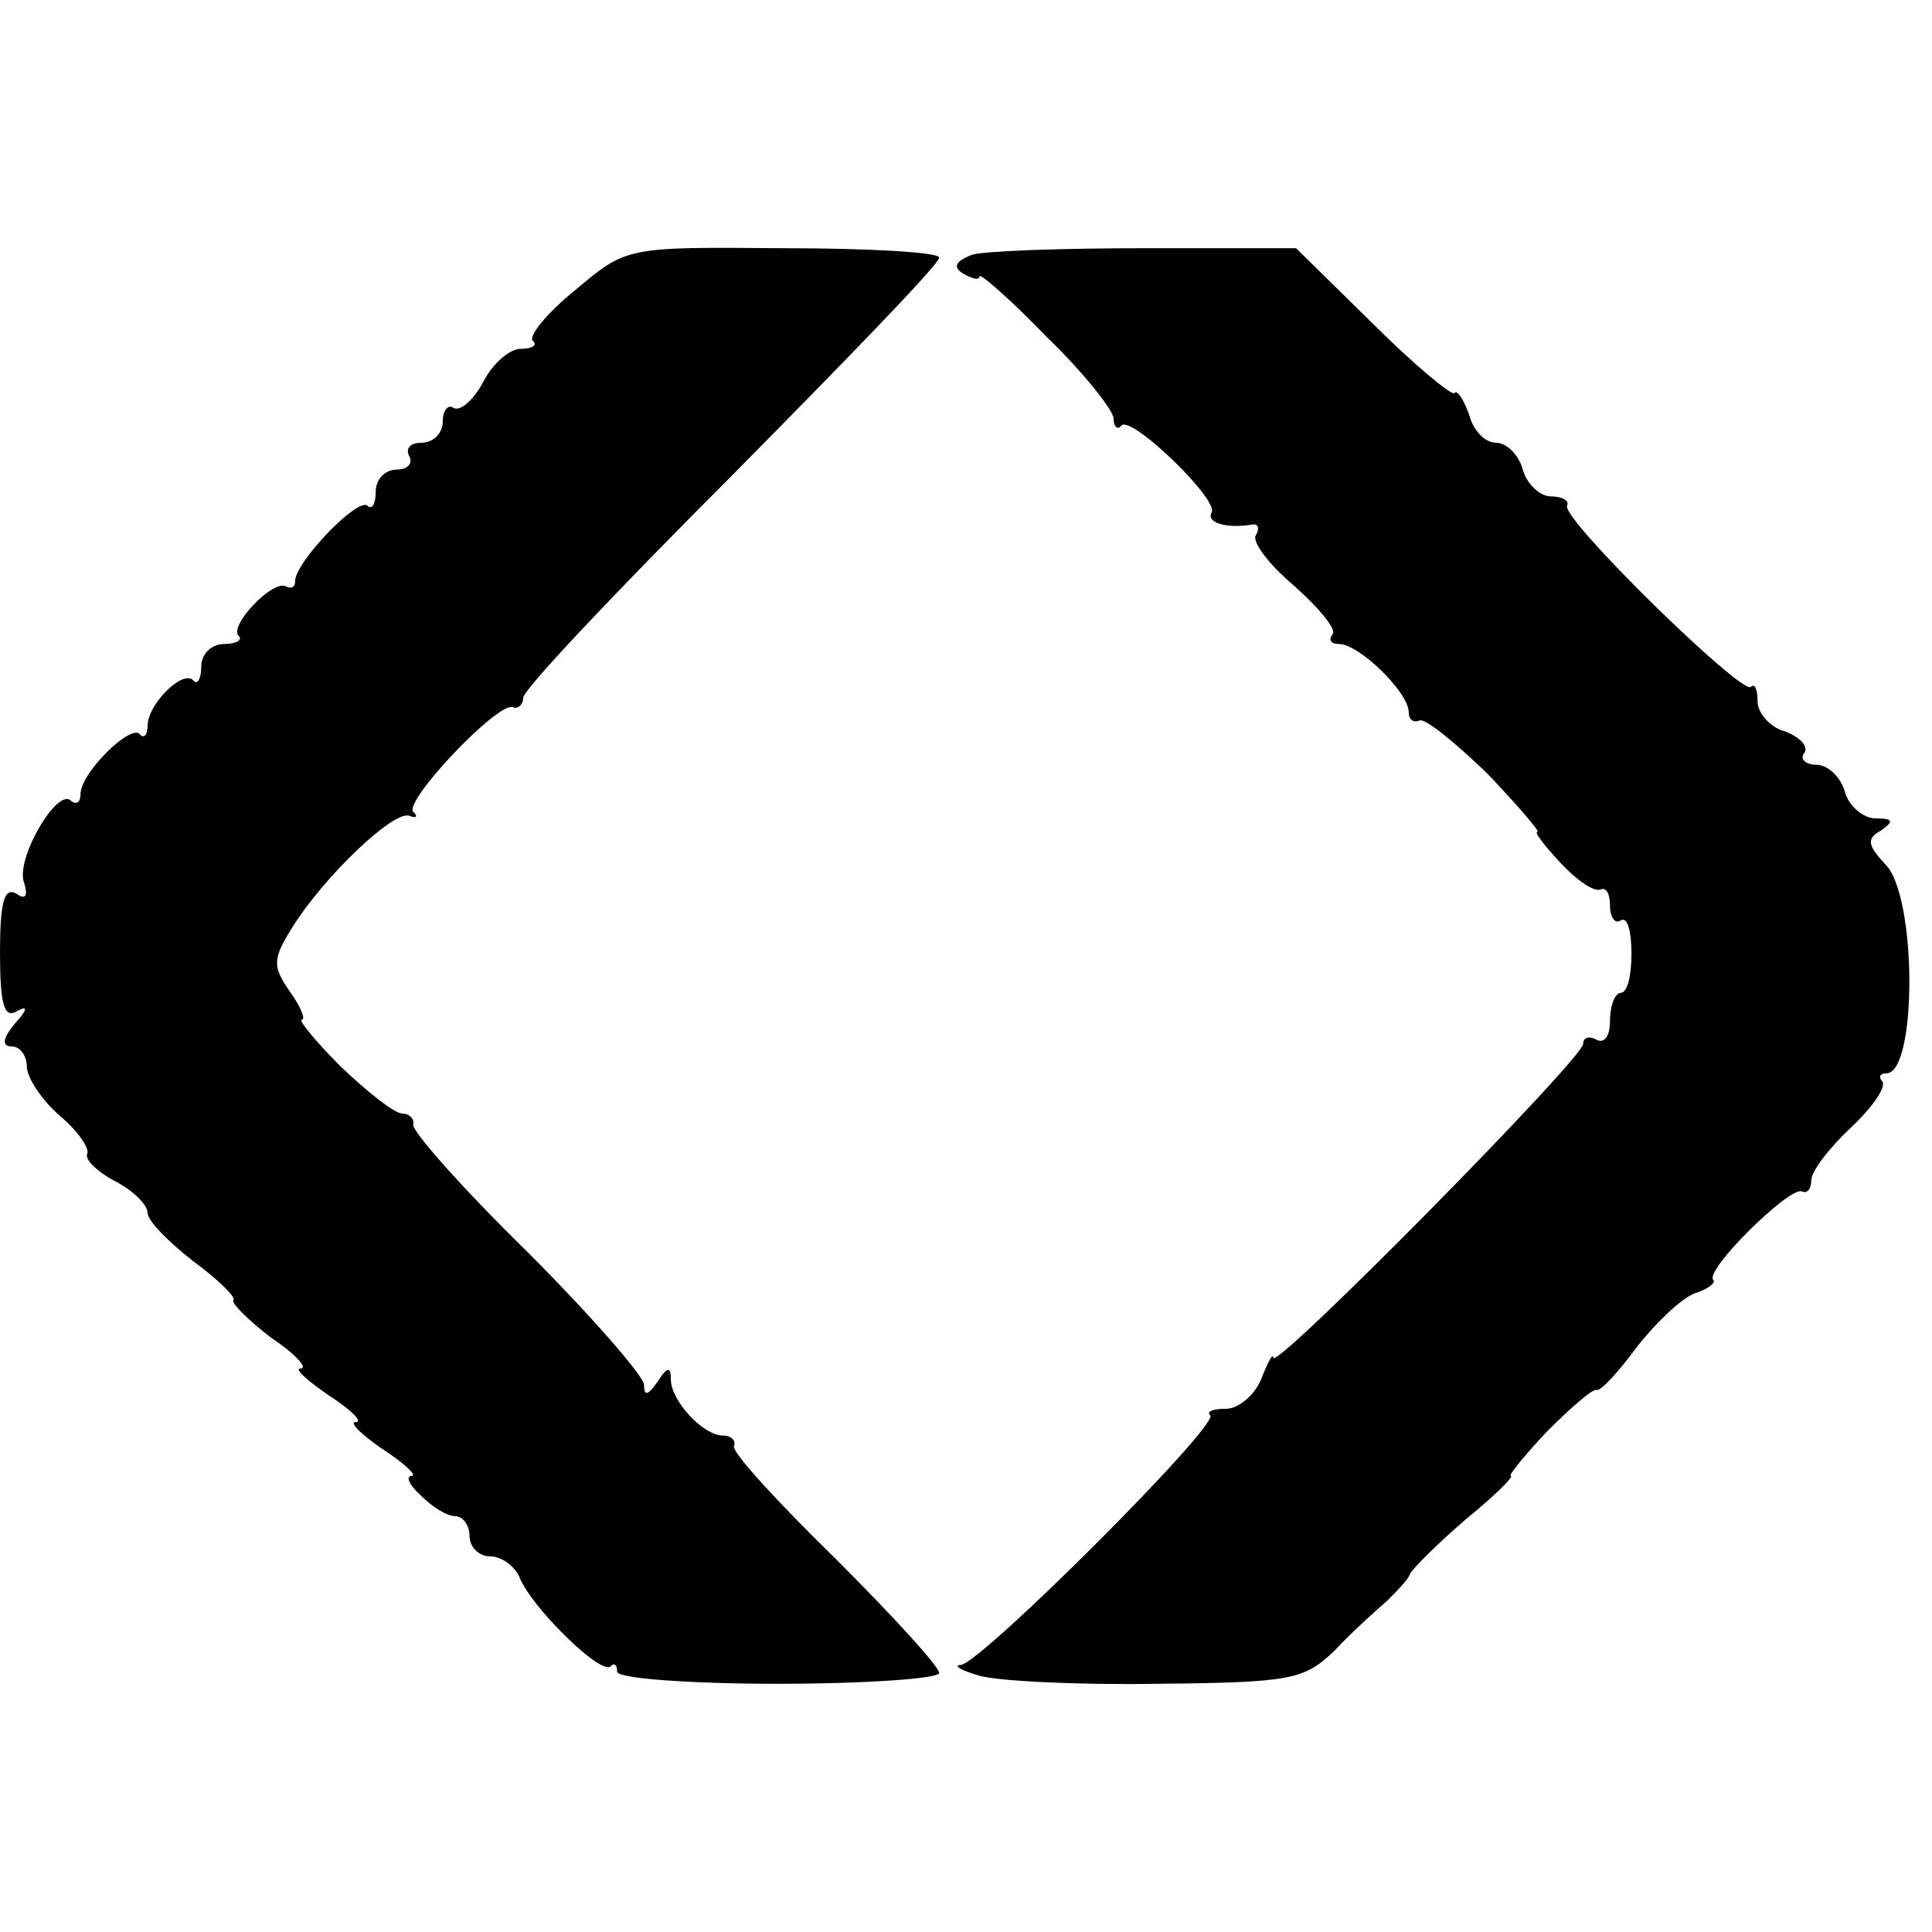
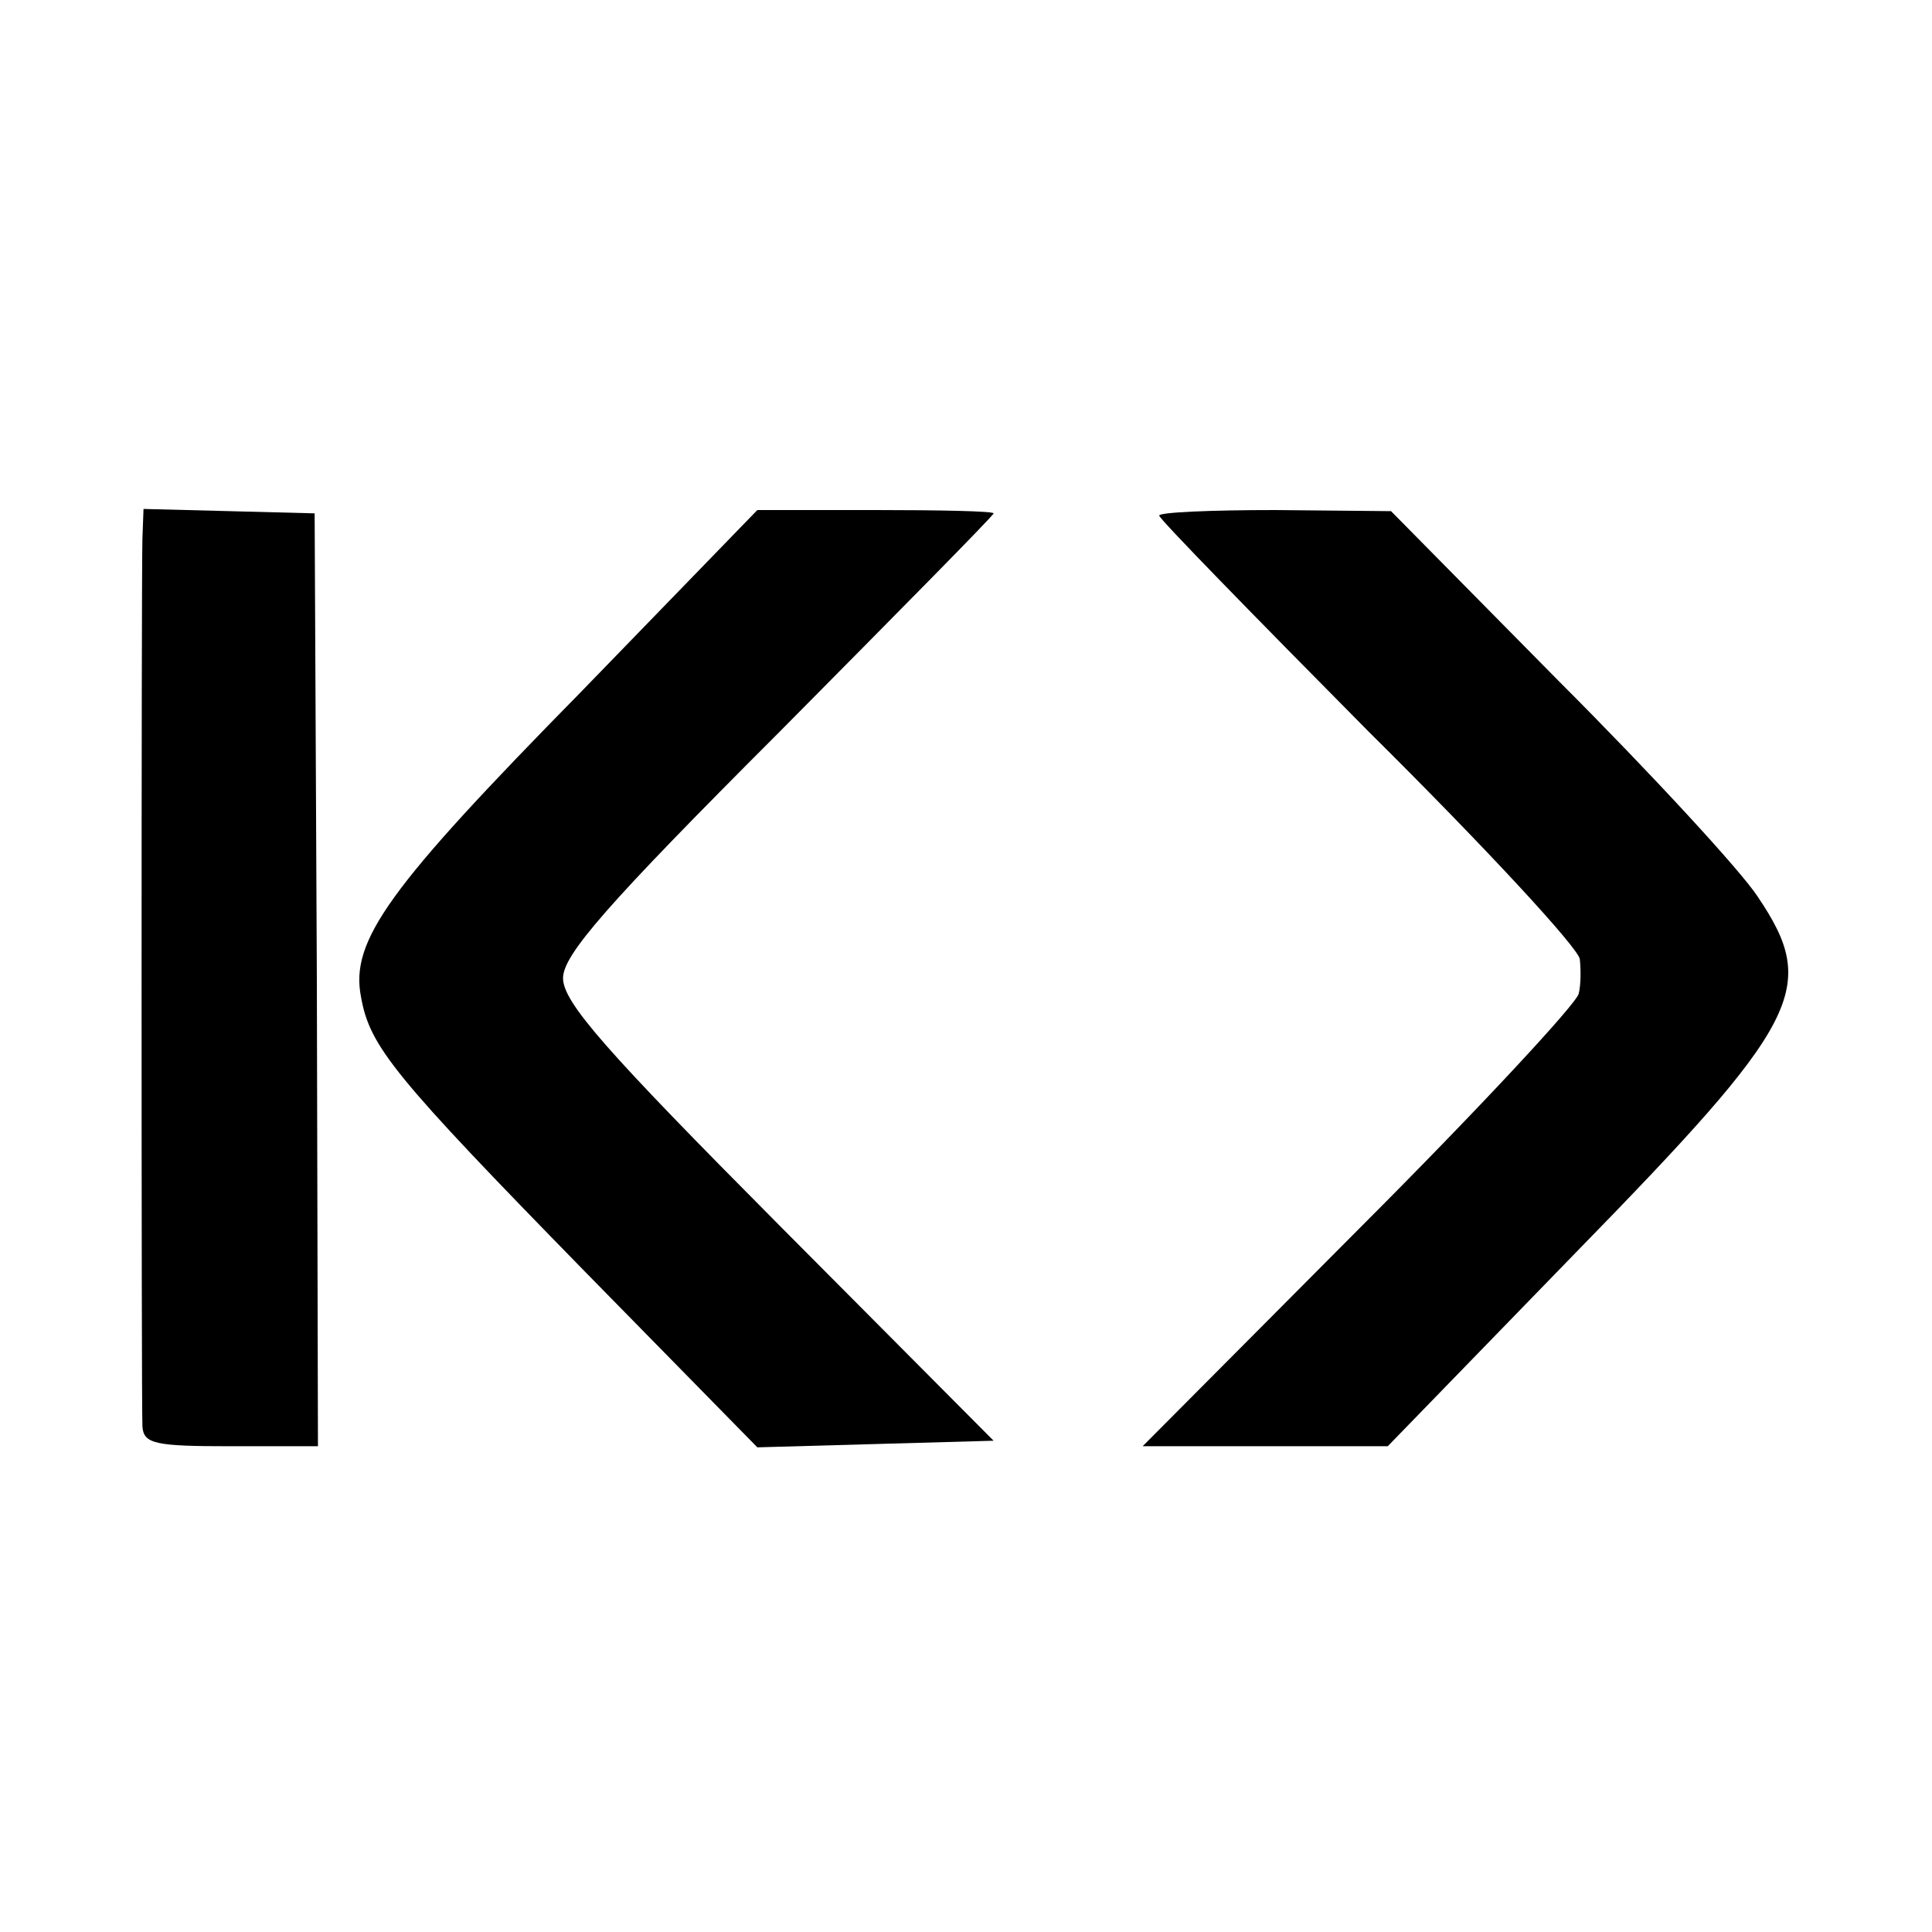
- <svg xmlns="http://www.w3.org/2000/svg" version="1.0" width="144pt" height="144pt" viewBox="0 0 144 144" preserveAspectRatio="xMidYMid meet">
-   <g transform="translate(0,144) scale(0.1,-0.1)" fill="#000000" stroke="none">
-     <path d="M429 1224 c-21 -17 -35 -34 -32 -38 4 -3 0 -6 -9 -6 -8 0 -21 -11 -28 -25 -7 -13 -17 -22 -22 -19 -4 3 -8 -2 -8 -10 0 -9 -7 -16 -16 -16 -8 0 -12 -4 -9 -10 3 -5 -1 -10 -9 -10 -9 0 -16 -7 -16 -17 0 -9 -3 -13 -6 -10 -7 7 -54 -42 -54 -56 0 -5 -3 -6 -7 -4 -10 5 -43 -30 -35 -37 3 -3 -2 -6 -11 -6 -9 0 -17 -7 -17 -17 0 -9 -3 -14 -6 -10 -8 8 -34 -18 -34 -34 0 -7 -3 -10 -6 -6 -7 7 -44 -29 -44 -45 0 -6 -3 -8 -7 -5 -10 11 -42 -44 -35 -61 3 -10 1 -13 -6 -8 -9 5 -12 -7 -12 -44 0 -38 3 -49 12 -44 9 5 9 2 -1 -9 -9 -11 -10 -17 -2 -17 6 0 11 -7 11 -15 0 -8 11 -25 25 -37 13 -11 22 -24 20 -28 -2 -4 7 -13 20 -20 14 -7 25 -18 25 -24 0 -6 16 -22 34 -36 19 -14 32 -27 30 -29 -2 -2 11 -15 28 -28 18 -12 28 -23 22 -23 -5 0 5 -9 21 -20 17 -11 26 -20 20 -20 -5 0 4 -9 20 -20 17 -11 26 -20 22 -20 -5 0 -2 -7 7 -15 8 -8 19 -15 25 -15 6 0 11 -7 11 -15 0 -8 7 -15 15 -15 9 0 18 -7 22 -15 8 -22 61 -74 68 -67 3 3 5 1 5 -4 0 -5 54 -9 120 -9 66 0 120 4 120 8 0 5 -35 43 -77 85 -43 42 -77 79 -76 84 2 4 -2 8 -8 8 -15 0 -39 26 -39 42 0 10 -3 9 -10 -2 -7 -10 -10 -11 -10 -2 0 6 -39 51 -87 99 -49 48 -87 91 -85 95 1 4 -3 8 -8 8 -6 0 -26 16 -46 35 -19 19 -32 35 -29 35 3 0 -1 10 -9 21 -13 19 -13 24 2 48 23 37 75 87 87 83 5 -2 7 -1 3 3 -7 8 62 81 74 78 4 -2 8 2 8 7 0 6 70 80 155 165 85 86 155 158 155 163 0 4 -52 7 -117 7 -116 1 -116 1 -154 -31z" />
-     <path d="M724 1250 c-12 -5 -14 -9 -6 -14 7 -4 12 -5 12 -2 0 3 23 -17 50 -45 28 -27 50 -55 50 -61 0 -6 3 -9 6 -5 8 7 73 -56 67 -65 -4 -8 12 -12 30 -9 5 1 6 -3 3 -8 -3 -5 10 -22 29 -38 19 -17 32 -33 28 -36 -3 -4 -1 -7 5 -7 15 0 52 -36 52 -51 0 -5 3 -8 8 -6 4 2 26 -16 50 -39 23 -24 40 -44 38 -44 -3 0 5 -10 17 -23 12 -13 25 -22 30 -20 4 2 7 -3 7 -12 0 -9 4 -14 8 -11 5 3 8 -8 8 -25 0 -16 -3 -29 -8 -29 -4 0 -8 -9 -8 -21 0 -11 -4 -17 -10 -14 -5 3 -10 2 -10 -3 0 -11 -230 -244 -231 -234 0 4 -4 -3 -9 -16 -5 -12 -17 -22 -26 -22 -10 0 -15 -2 -12 -5 7 -7 -171 -185 -186 -186 -6 0 0 -4 14 -8 14 -4 74 -7 133 -6 100 1 109 3 132 25 13 14 31 30 39 37 7 7 16 16 17 20 2 4 21 23 42 41 21 17 36 32 33 32 -2 0 10 15 27 33 18 18 34 32 37 31 3 -1 16 13 30 32 14 18 33 36 43 40 10 3 16 8 14 10 -7 7 57 70 66 66 4 -2 7 2 7 8 0 7 13 24 30 40 16 15 26 30 23 34 -3 3 -2 6 3 6 23 0 23 133 -1 156 -13 14 -14 19 -3 25 10 7 9 9 -4 9 -9 0 -20 9 -23 20 -3 11 -13 20 -21 20 -8 0 -13 4 -9 9 3 5 -4 12 -15 16 -11 3 -20 14 -20 22 0 9 -2 14 -5 11 -7 -6 -141 125 -137 135 2 4 -4 7 -12 7 -8 0 -18 9 -21 20 -3 11 -12 20 -20 20 -8 0 -17 9 -20 21 -4 11 -9 19 -11 16 -2 -2 -30 21 -61 52 l-57 56 -112 0 c-62 0 -121 -2 -130 -5z" />
+ <svg xmlns="http://www.w3.org/2000/svg" version="1.0" width="175pt" height="175pt" viewBox="0 0 175 175" preserveAspectRatio="xMidYMid meet">
+   <g transform="translate(0,175) scale(0.1,-0.1)" fill="#000000" stroke="none">
+     <path d="M129 1262 c-1 -35 -1 -782 0 -804 1 -16 12 -18 80 -18 l79 0 -1 423 -2 422 -77 2 -78 2 -1 -27z" />
+     <path d="M526 1123 c-174 -177 -209 -225 -199 -276 8 -45 29 -71 204 -250 l155 -158 107 3 107 3 -195 196 c-156 157 -195 201 -195 223 0 21 39 66 195 222 107 108 195 197 195 199 0 2 -48 3 -107 3 l-107 0 -160 -165z" />
+     <path d="M1050 1283 c0 -3 86 -91 190 -196 105 -104 191 -197 191 -206 1 -9 1 -23 -1 -31 -1 -8 -90 -104 -198 -212 l-197 -198 111 0 111 0 168 173 c207 212 223 242 167 325 -15 23 -96 111 -180 195 l-152 154 -105 1 c-58 0 -105 -2 -105 -5z" />
  </g>
</svg>
